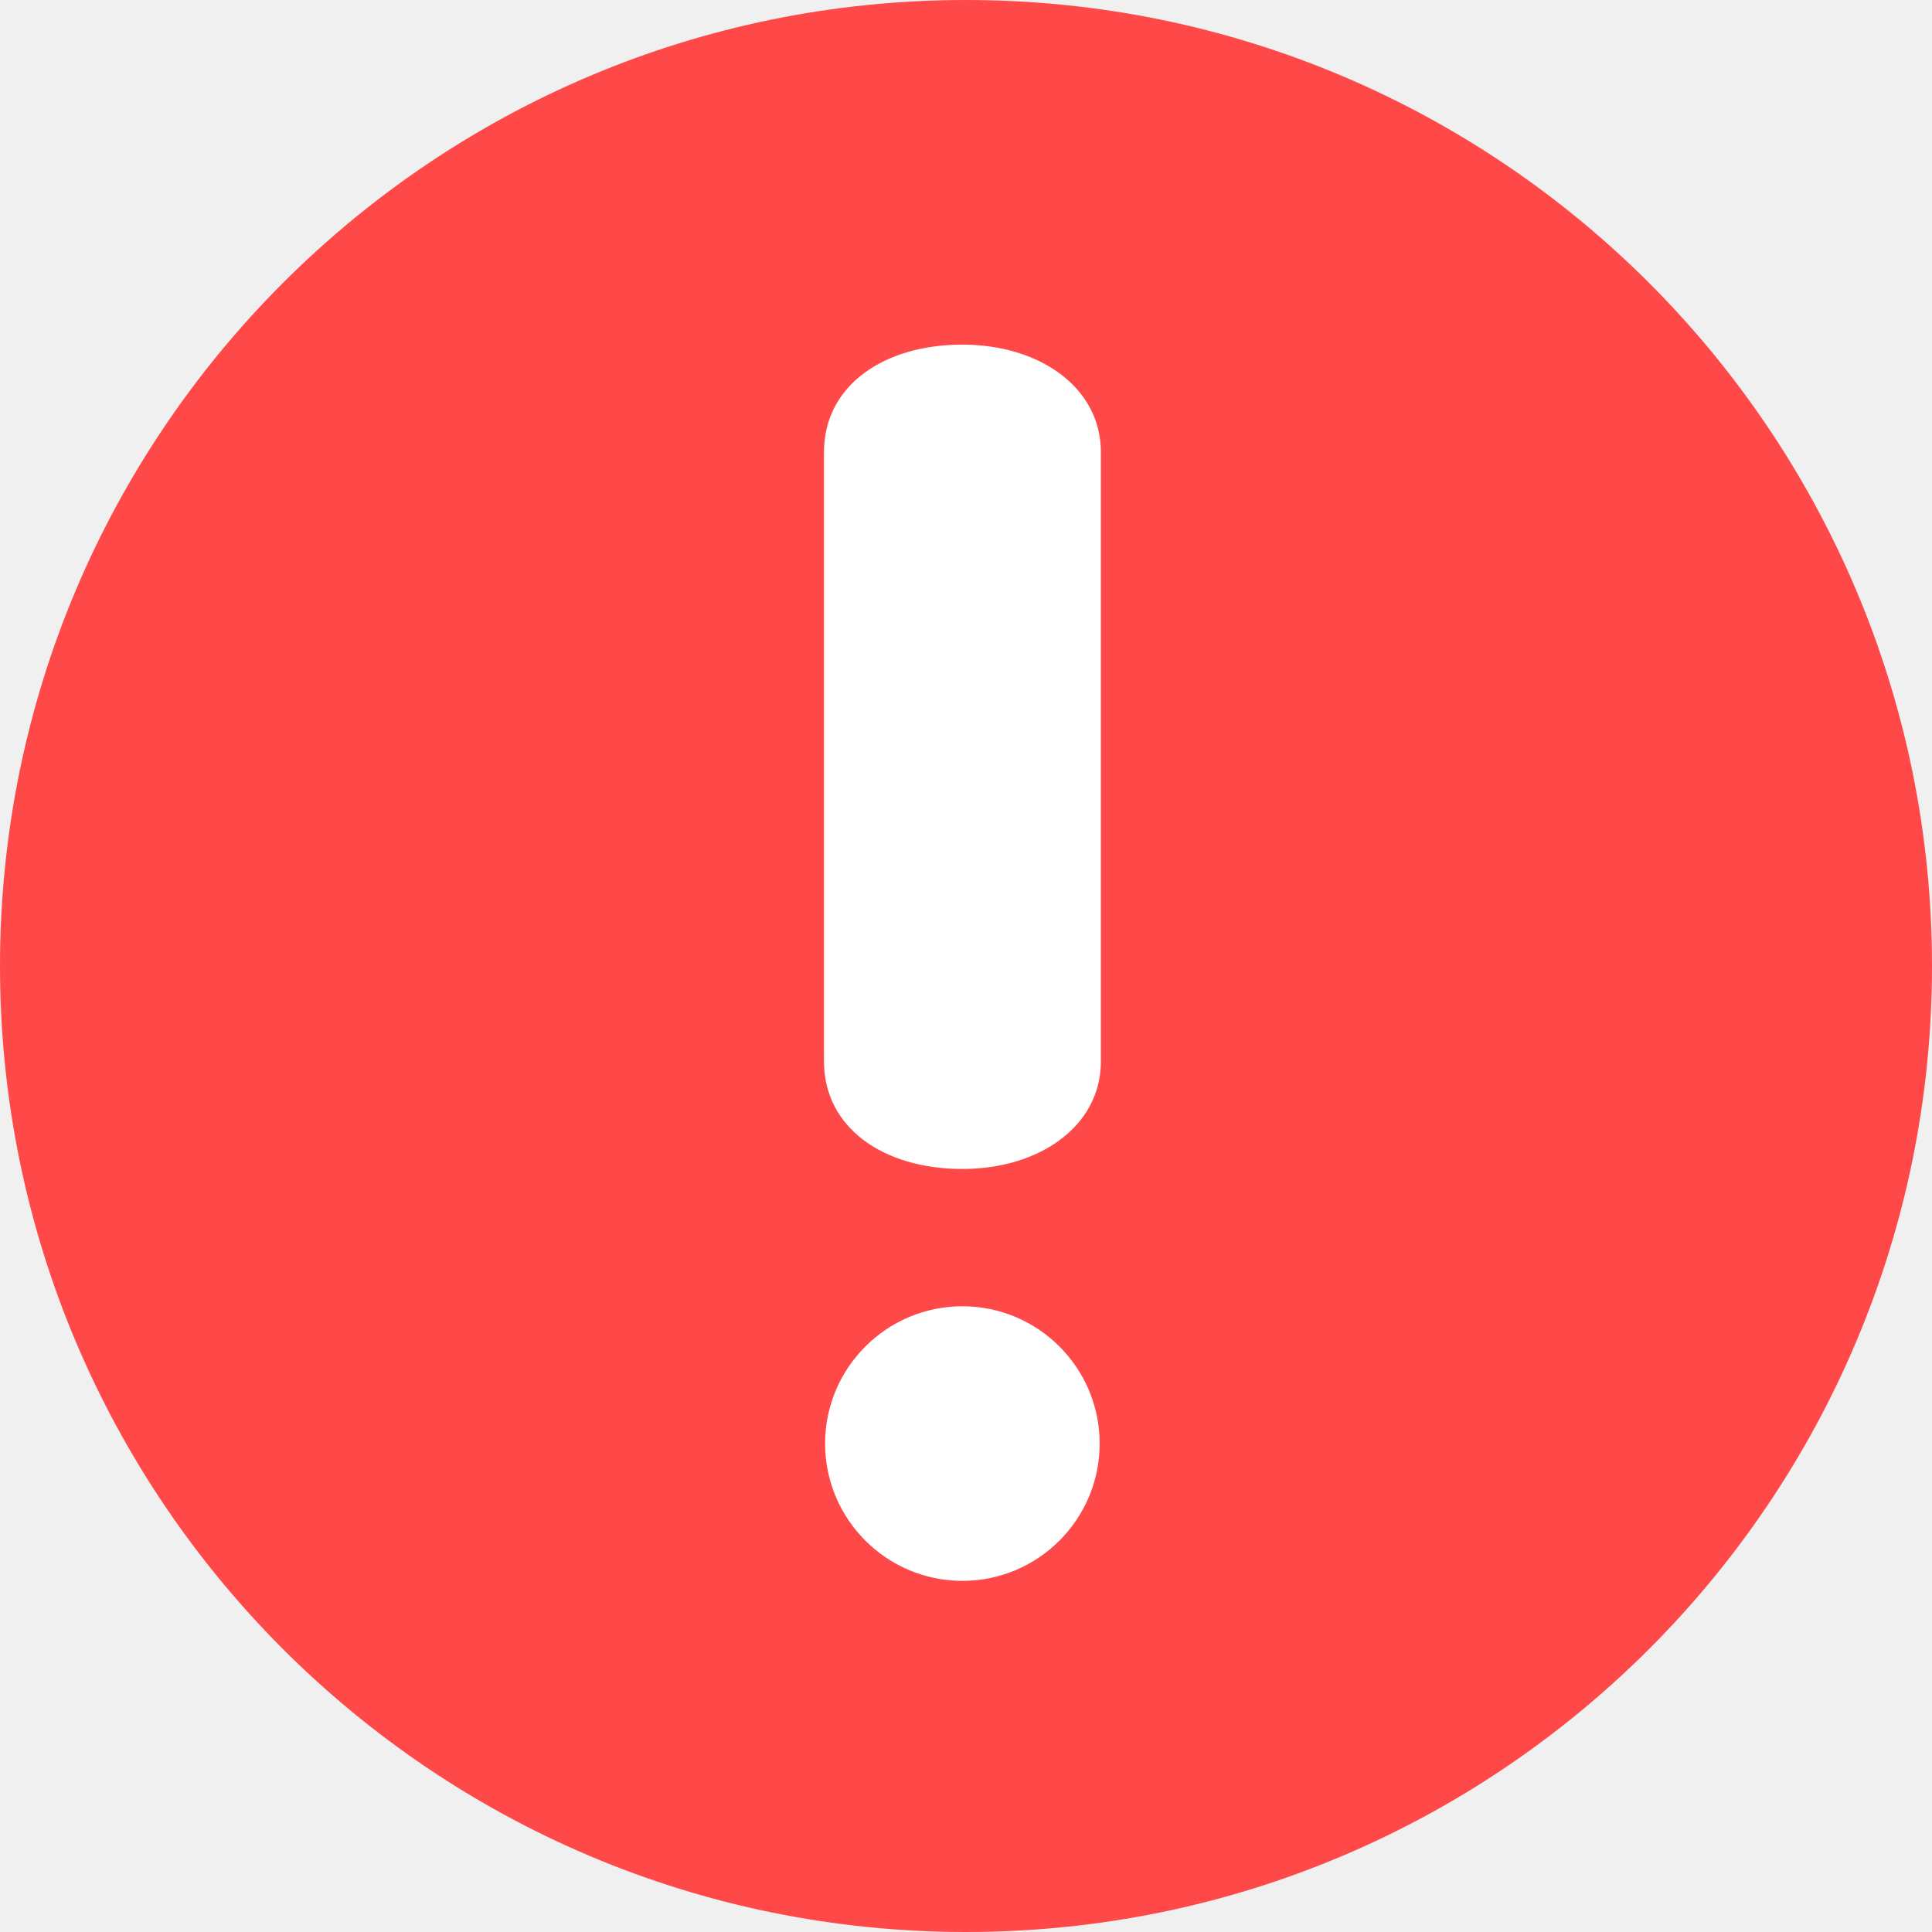
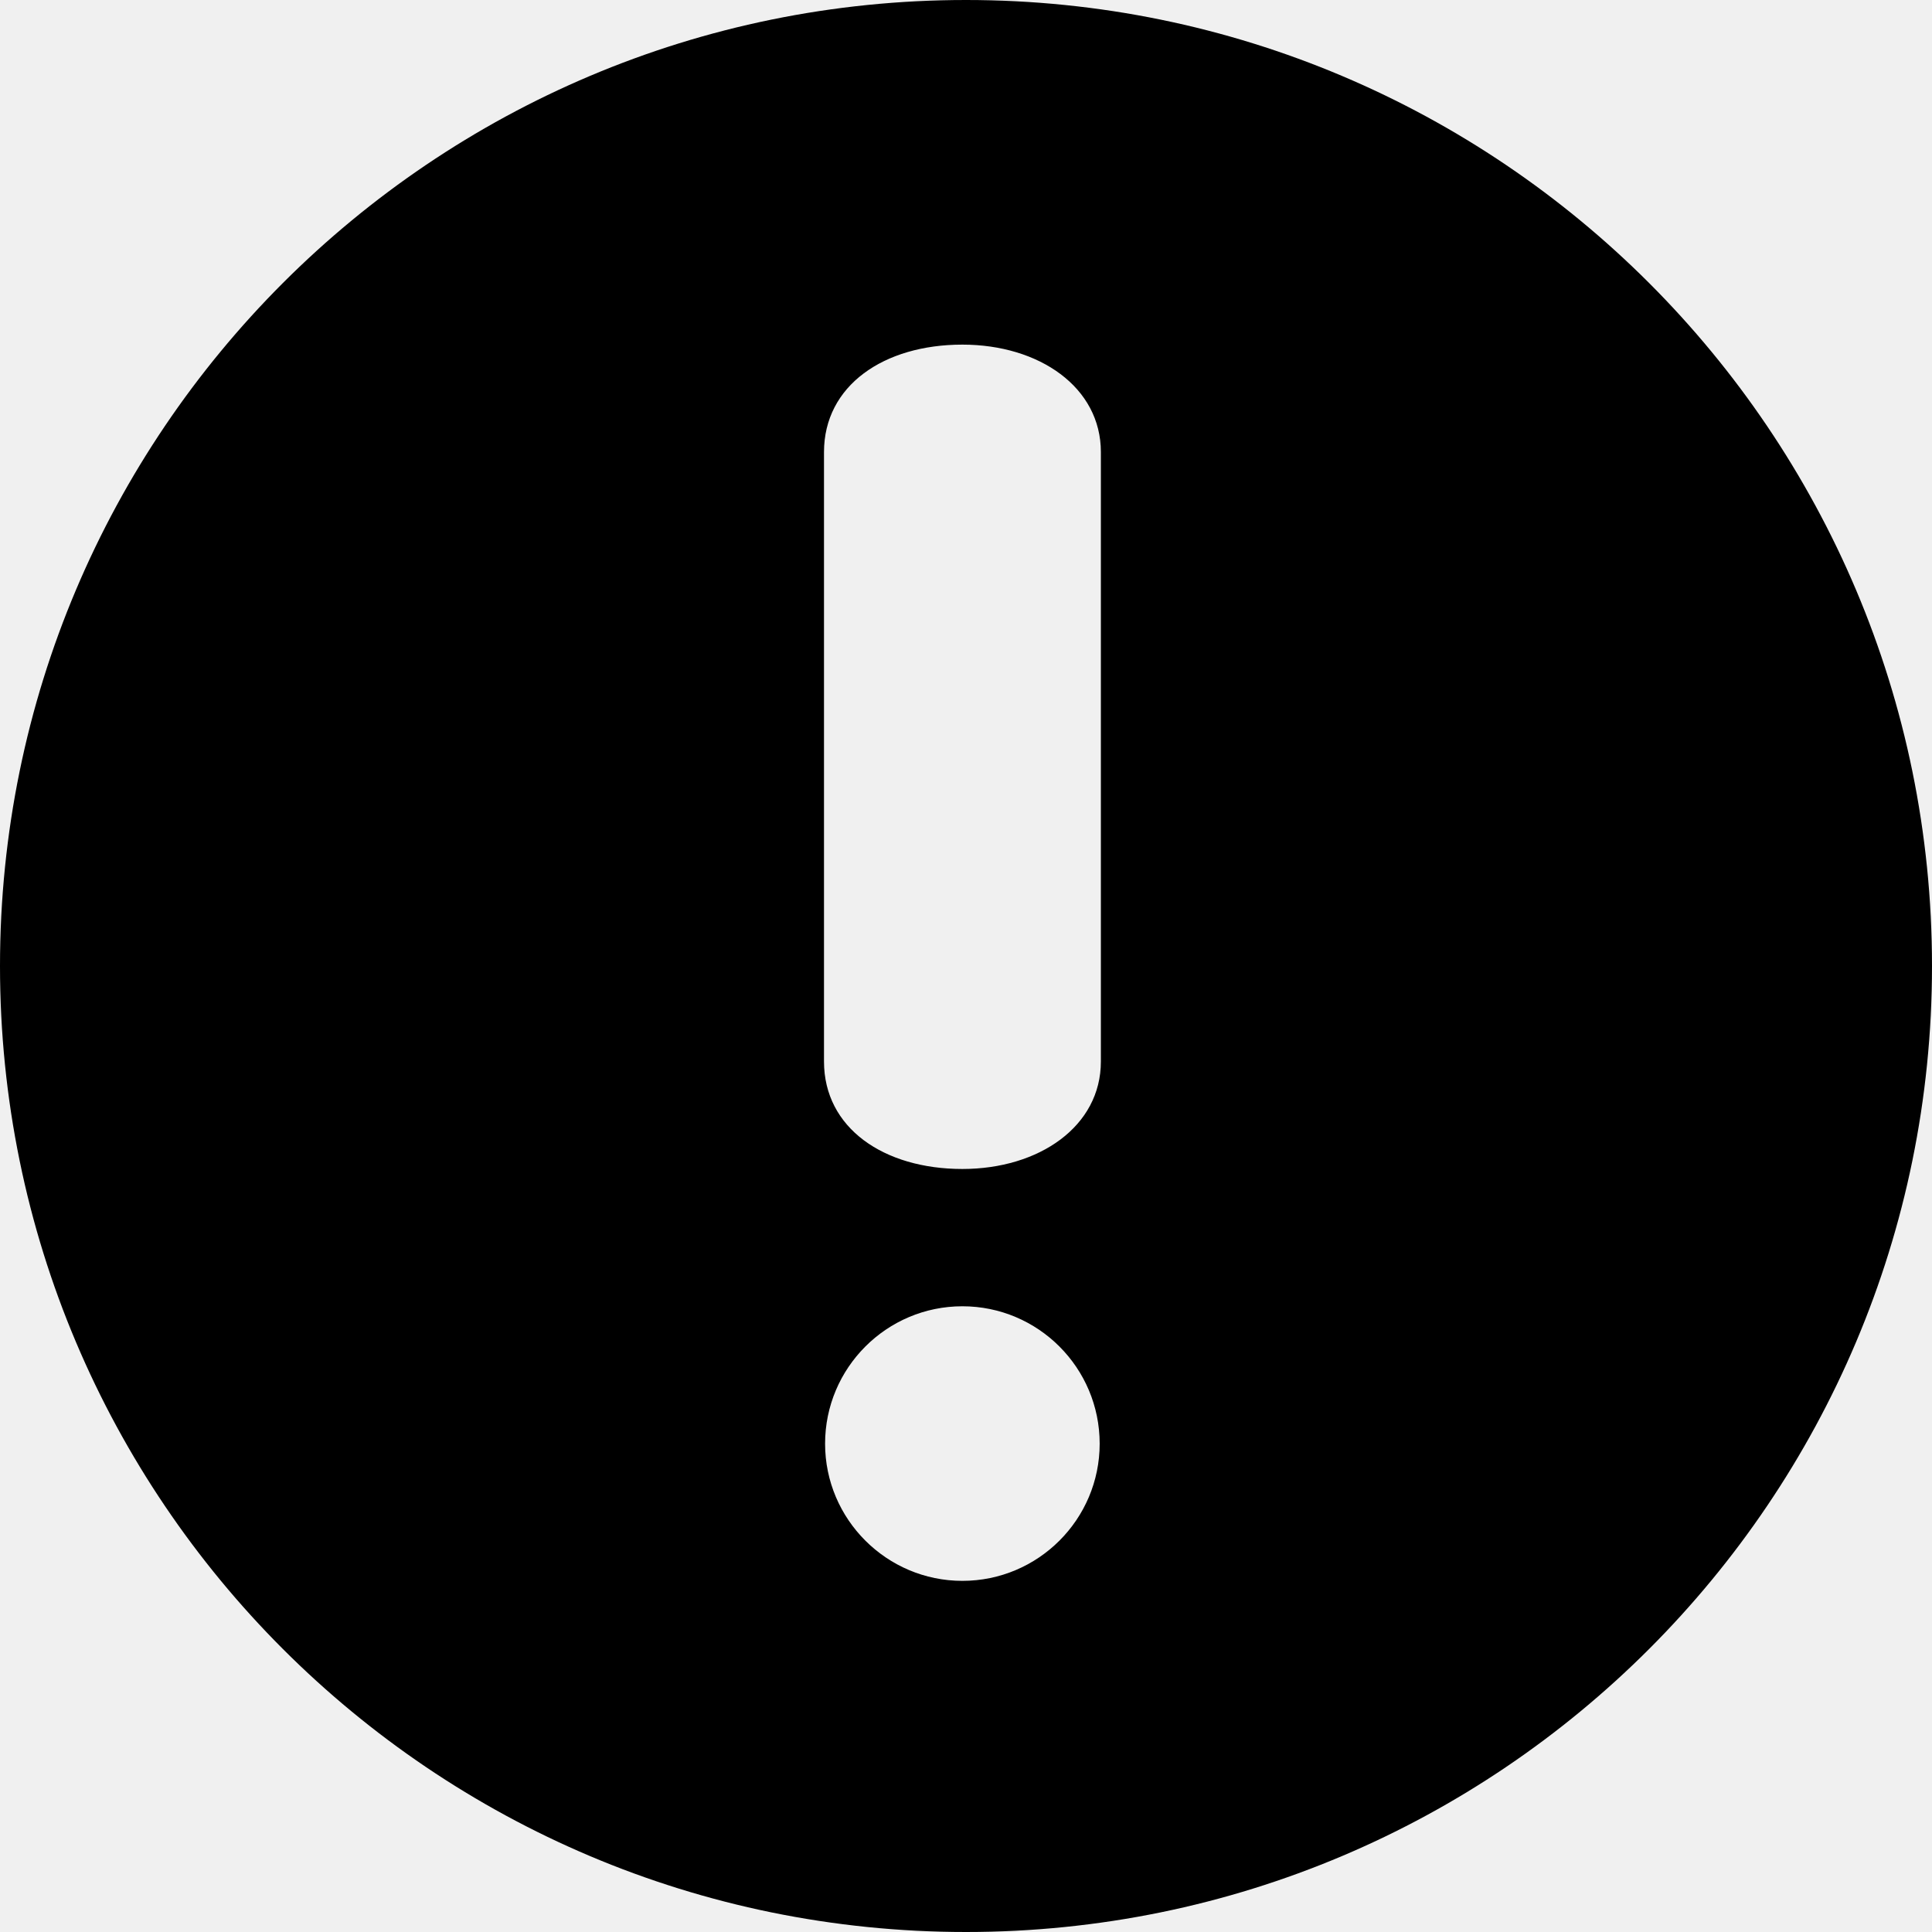
- <svg xmlns="http://www.w3.org/2000/svg" viewBox="0 0 16 16">
-   <path d="M8 16C3.582 16 0 12.418 0 8C0 3.581 3.582 -0 8 -0C12.418 -0 16 3.581 16 8C16 12.418 12.418 16 8 16Z" fill="#FF4949" />
-   <path d="M7.97 2.854C7.318 2.854 6.824 3.194 6.824 3.744V8.79C6.824 9.341 7.318 9.681 7.97 9.681C8.607 9.681 9.117 9.327 9.117 8.79V3.744C9.117 3.207 8.607 2.854 7.97 2.854Z" fill="white" />
-   <path d="M7.97 10.818C7.343 10.818 6.833 11.328 6.833 11.955C6.833 12.582 7.343 13.092 7.97 13.092C8.598 13.092 9.107 12.582 9.107 11.955C9.107 11.328 8.598 10.818 7.97 10.818Z" fill="white" />
+ <svg xmlns="http://www.w3.org/2000/svg" width="16" height="16" viewBox="0 0 16 16" fill="none">
+   <path fill-rule="evenodd" clip-rule="evenodd" d="M8 16C3.582 16 0 12.418 0 8C0 3.582 3.582 0 8 0C12.418 0 16 3.582 16 8C16 12.418 12.418 16 8 16ZM7.97 2.854C7.318 2.854 6.824 3.194 6.824 3.744V8.791C6.824 9.341 7.318 9.681 7.97 9.681C8.607 9.681 9.117 9.327 9.117 8.791V3.744C9.117 3.207 8.607 2.854 7.97 2.854ZM6.833 11.956C6.833 11.328 7.343 10.818 7.97 10.818C8.598 10.818 9.107 11.328 9.107 11.956C9.107 12.582 8.598 13.092 7.97 13.092C7.343 13.092 6.833 12.582 6.833 11.956Z" fill="currentColor" />
+   <mask style="mask-type:luminance" maskUnits="userSpaceOnUse" x="0" y="0" width="16" height="16">
+     <path fill-rule="evenodd" clip-rule="evenodd" d="M8 0C12.416 0 16 3.584 16 8C16 12.416 12.416 16 8 16C3.584 16 0 12.416 0 8C0 3.584 3.584 0 8 0ZM6.844 9.182L10.524 5.448C10.848 5.122 11.378 5.117 11.708 5.436C11.712 5.439 11.76 5.488 11.76 5.488C12.08 5.809 12.08 6.323 11.76 6.644L6.844 11.6L4.24 8.978C3.922 8.659 3.92 8.149 4.235 7.827L4.266 7.795C4.587 7.468 5.116 7.458 5.449 7.775C5.454 7.78 6.844 9.182 6.844 9.182Z" fill="white" />
+   </mask>
</svg>
